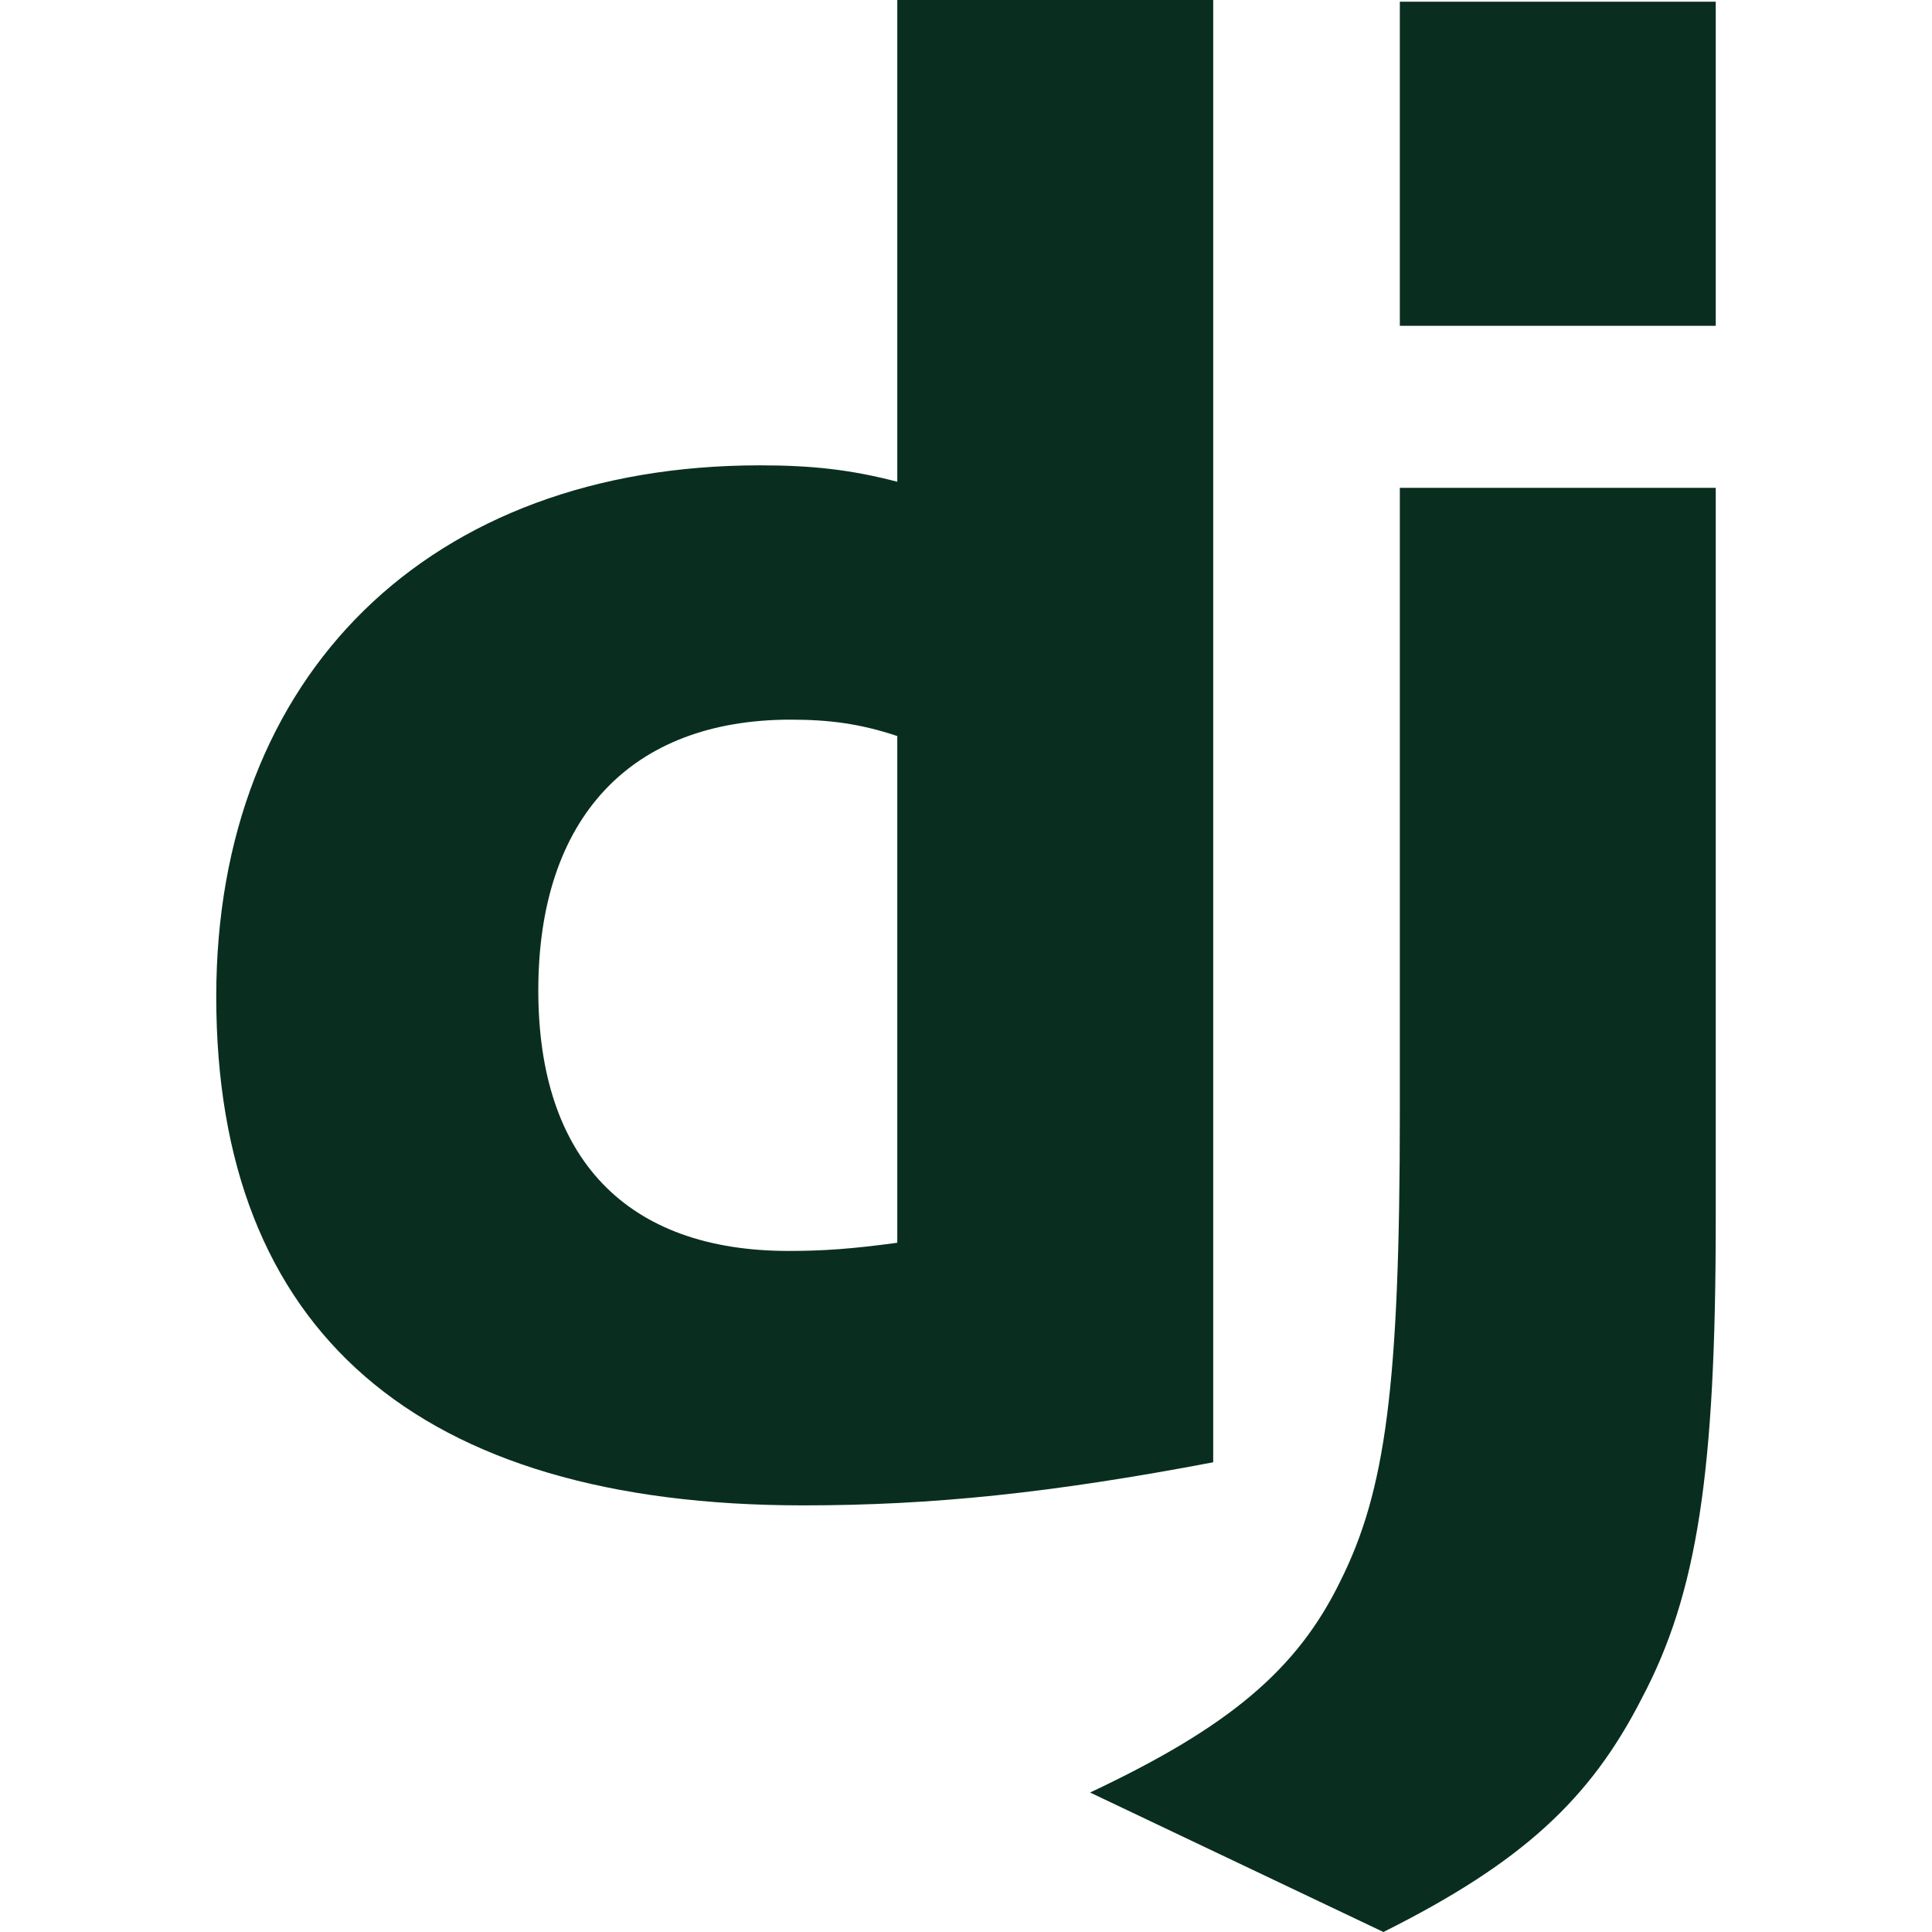
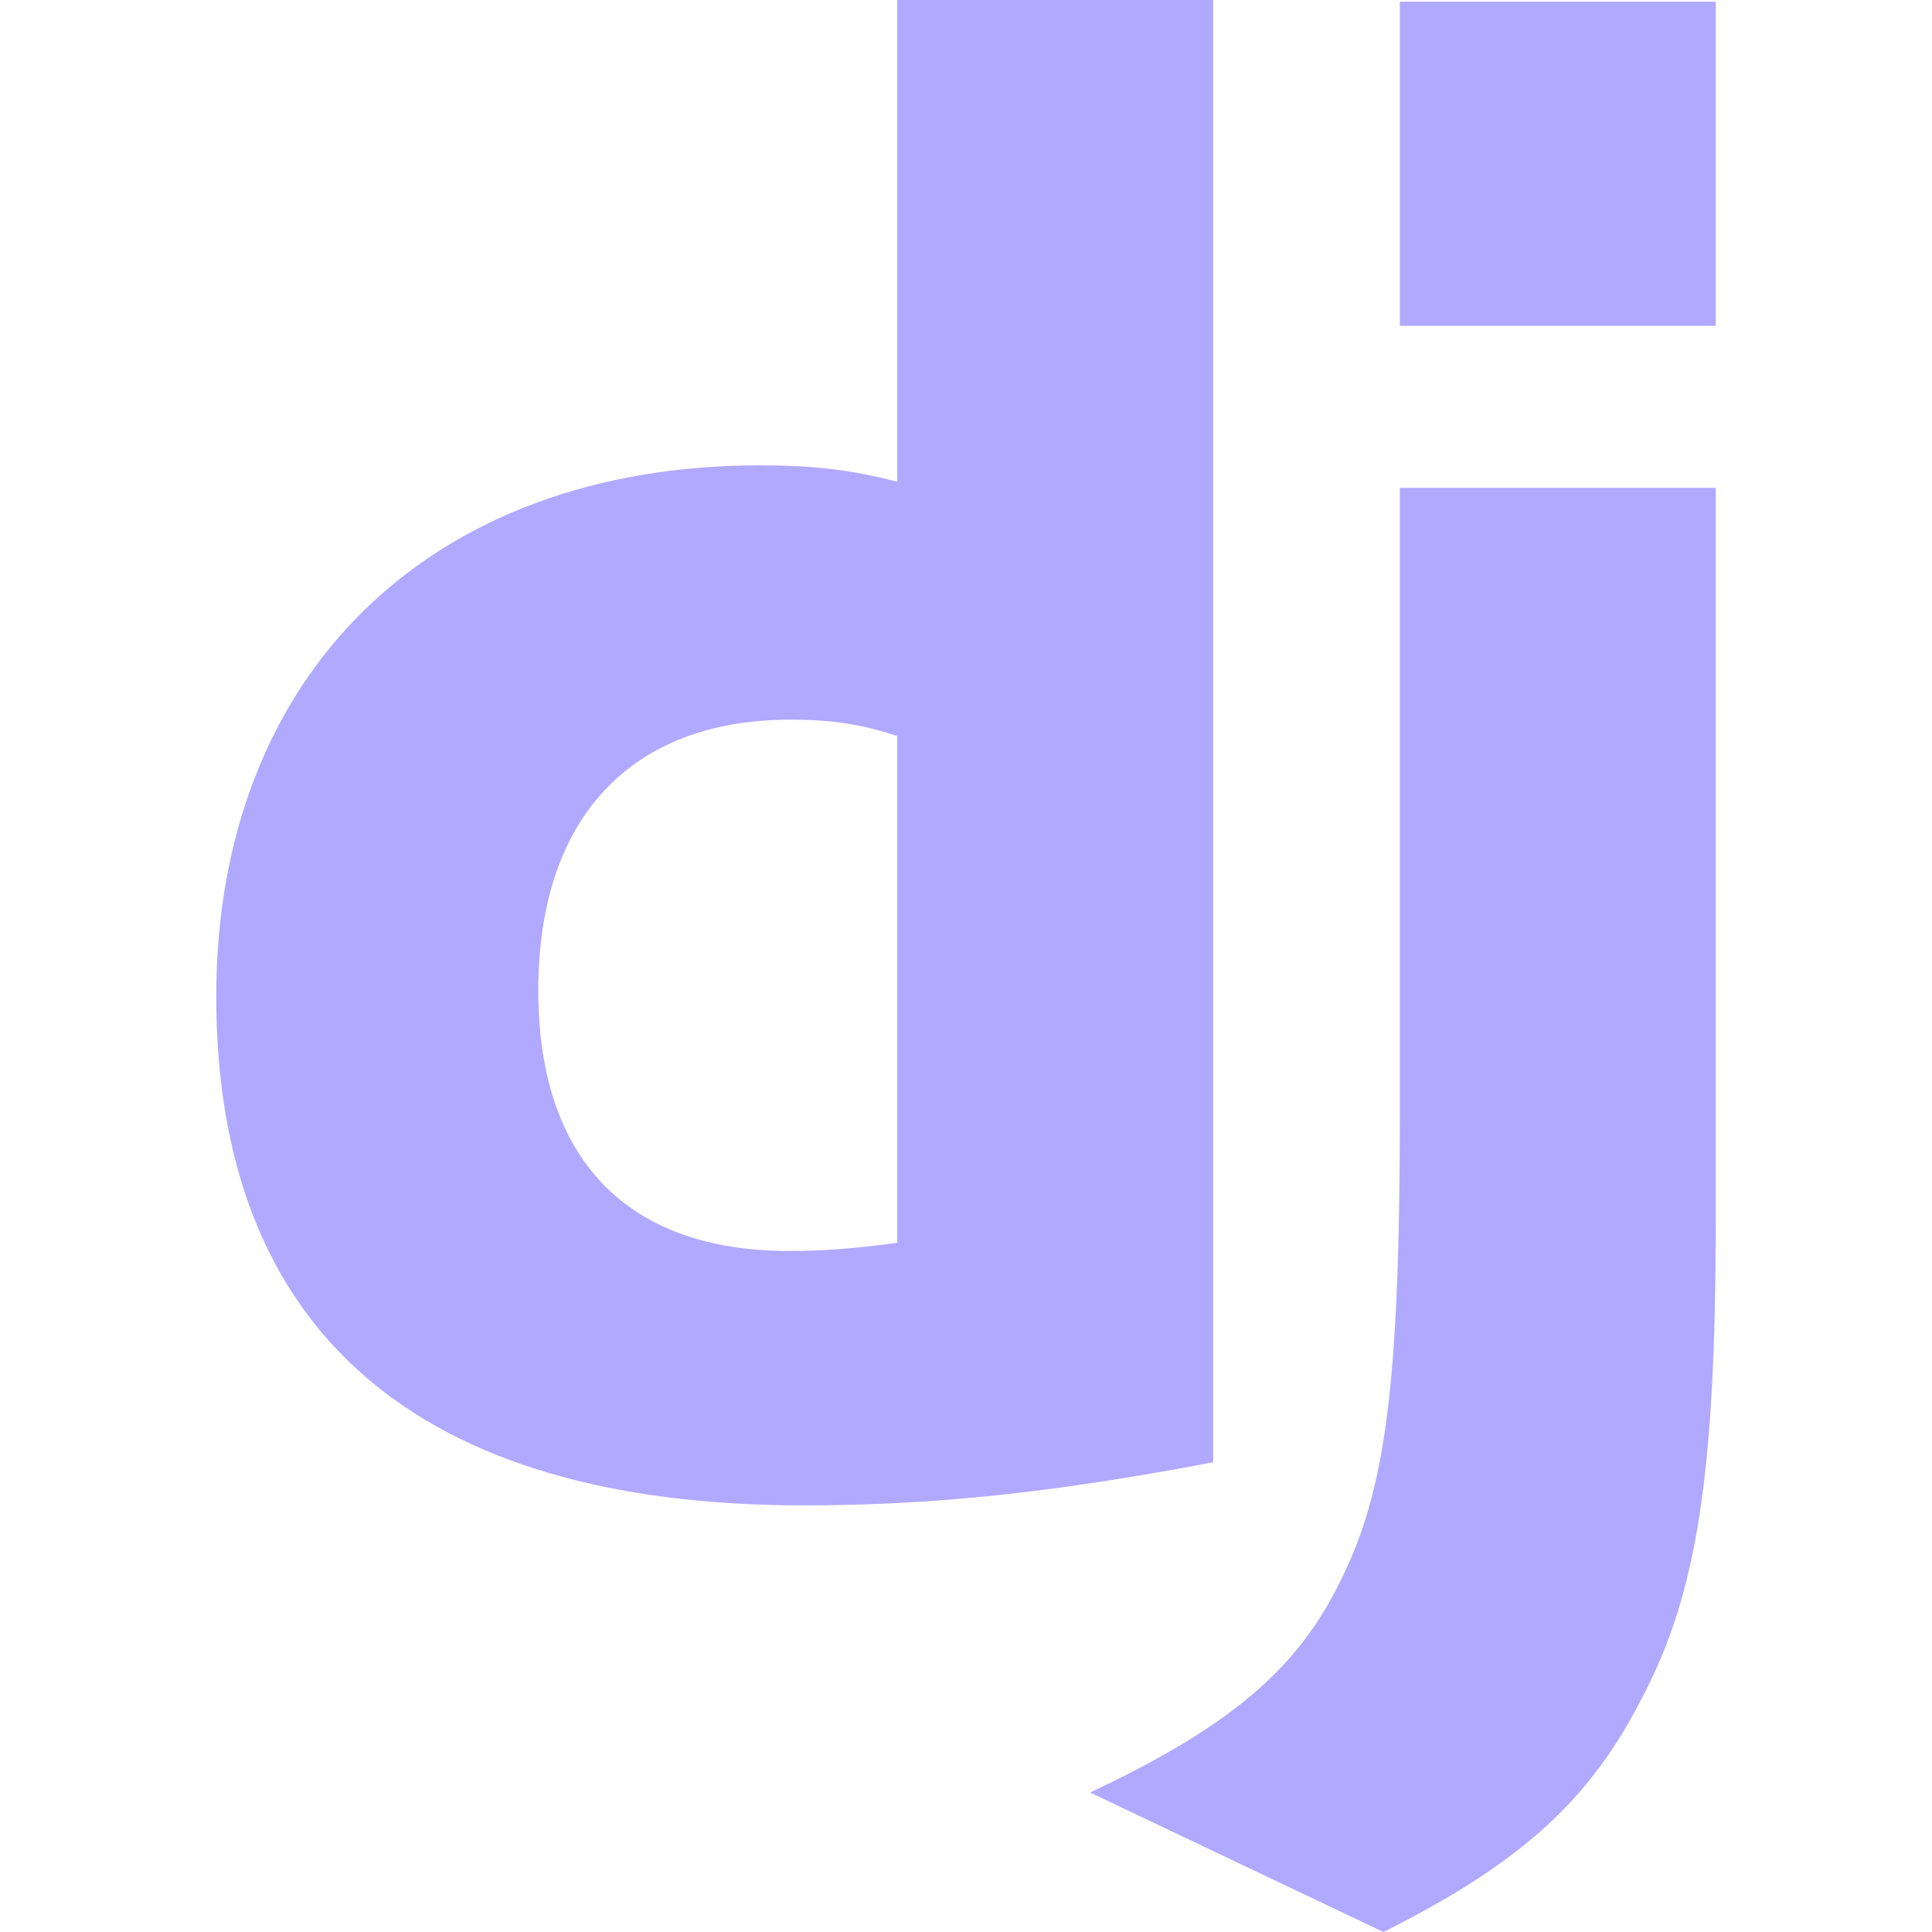
<svg xmlns="http://www.w3.org/2000/svg" width="128" height="128" viewBox="0 0 128 128" fill="none">
-   <path d="M59.448 0H80.378V96.88C69.641 98.92 61.758 99.735 53.197 99.735C27.646 99.734 14.327 88.184 14.327 66.03C14.327 44.692 28.462 30.83 50.342 30.83C53.74 30.83 56.322 31.102 59.448 31.917V0ZM59.448 48.765C57.002 47.95 54.963 47.679 52.381 47.679C41.781 47.679 35.664 54.202 35.664 65.618C35.664 76.763 41.509 82.878 52.246 82.878C54.555 82.878 56.458 82.742 59.448 82.336V48.765Z" fill="#092E20" />
-   <path d="M113.672 32.321V80.84C113.672 97.557 112.448 105.575 108.779 112.506C105.381 119.167 100.896 123.379 91.655 128L72.22 118.759C81.462 114.409 85.946 110.606 88.8 104.759C91.79 98.78 92.743 91.849 92.743 73.637V32.321H113.672ZM92.742 0.111H113.672V21.585H92.742V0.111Z" fill="#092E20" />
+   <path d="M59.448 0H80.378V96.88C69.641 98.92 61.758 99.735 53.197 99.735C27.646 99.734 14.327 88.184 14.327 66.03C14.327 44.692 28.462 30.83 50.342 30.83C53.74 30.83 56.322 31.102 59.448 31.917V0ZM59.448 48.765C57.002 47.95 54.963 47.679 52.381 47.679C41.781 47.679 35.664 54.202 35.664 65.618C35.664 76.763 41.509 82.878 52.246 82.878C54.555 82.878 56.458 82.742 59.448 82.336V48.765Z" fill="#b1a9ff" />
+   <path d="M113.672 32.321V80.84C113.672 97.557 112.448 105.575 108.779 112.506C105.381 119.167 100.896 123.379 91.655 128L72.22 118.759C81.462 114.409 85.946 110.606 88.8 104.759C91.79 98.78 92.743 91.849 92.743 73.637V32.321H113.672ZM92.742 0.111H113.672V21.585H92.742V0.111Z" fill="#b1a9ff" />
</svg>
